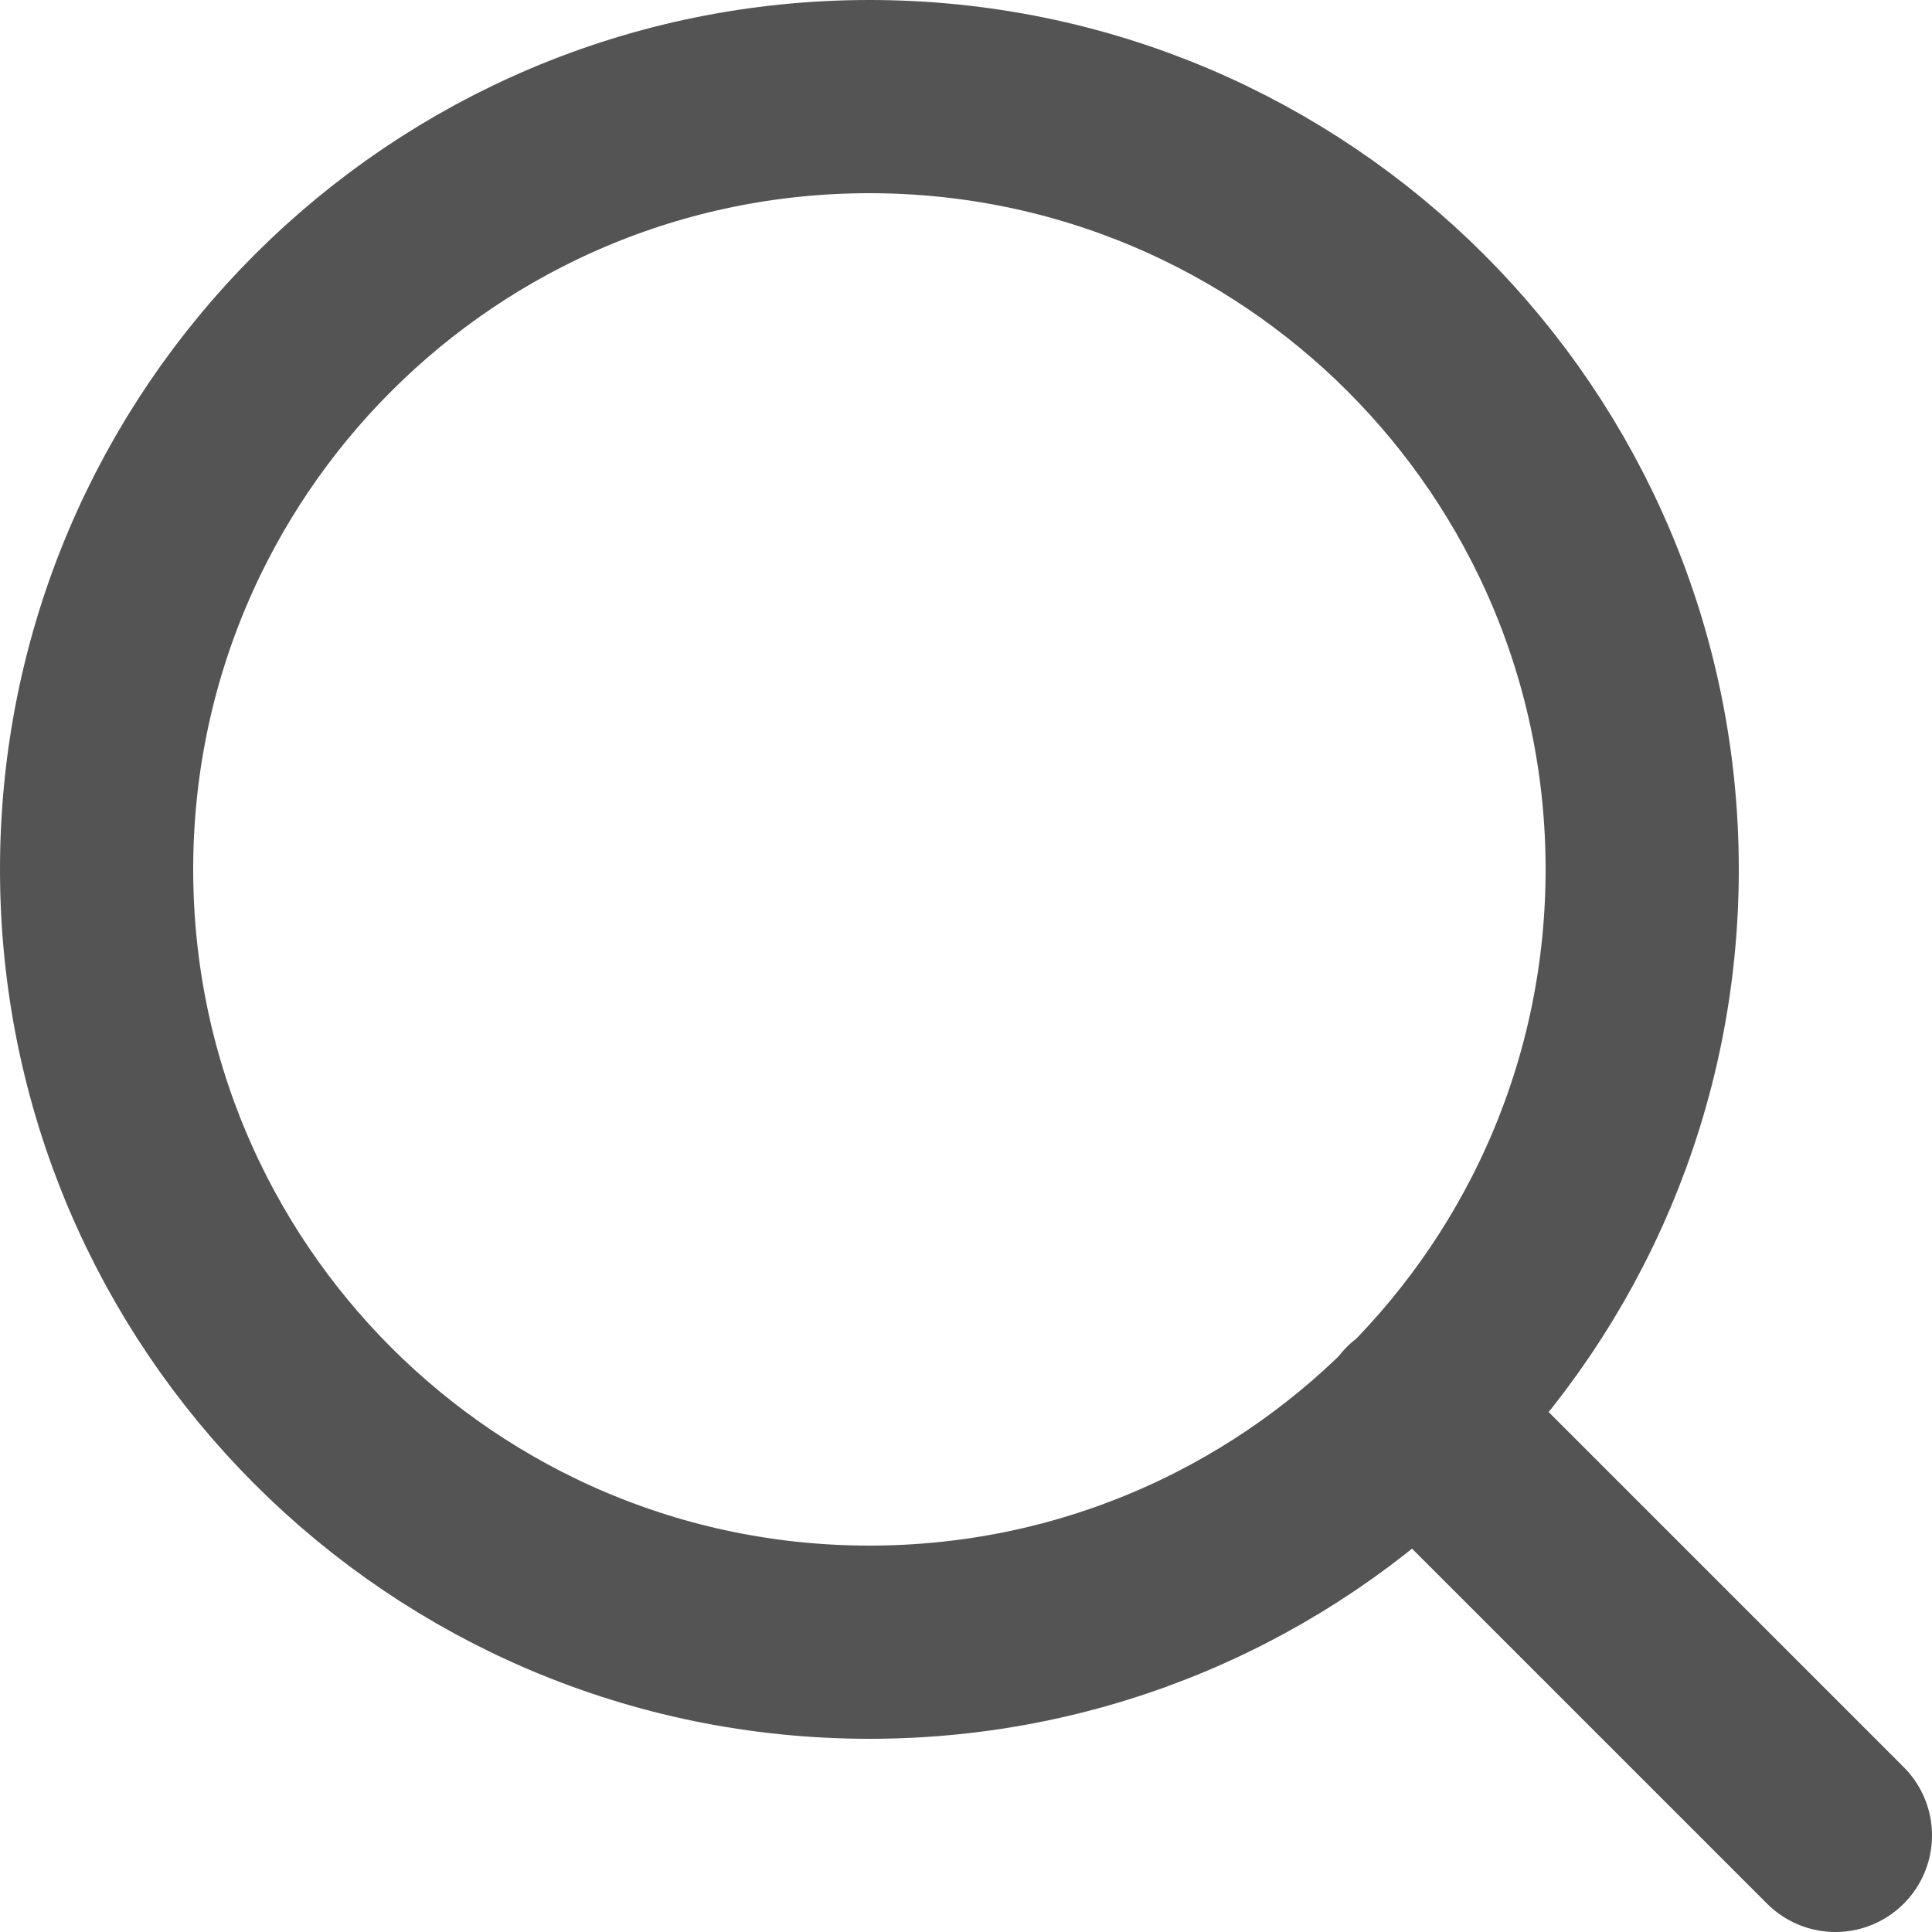
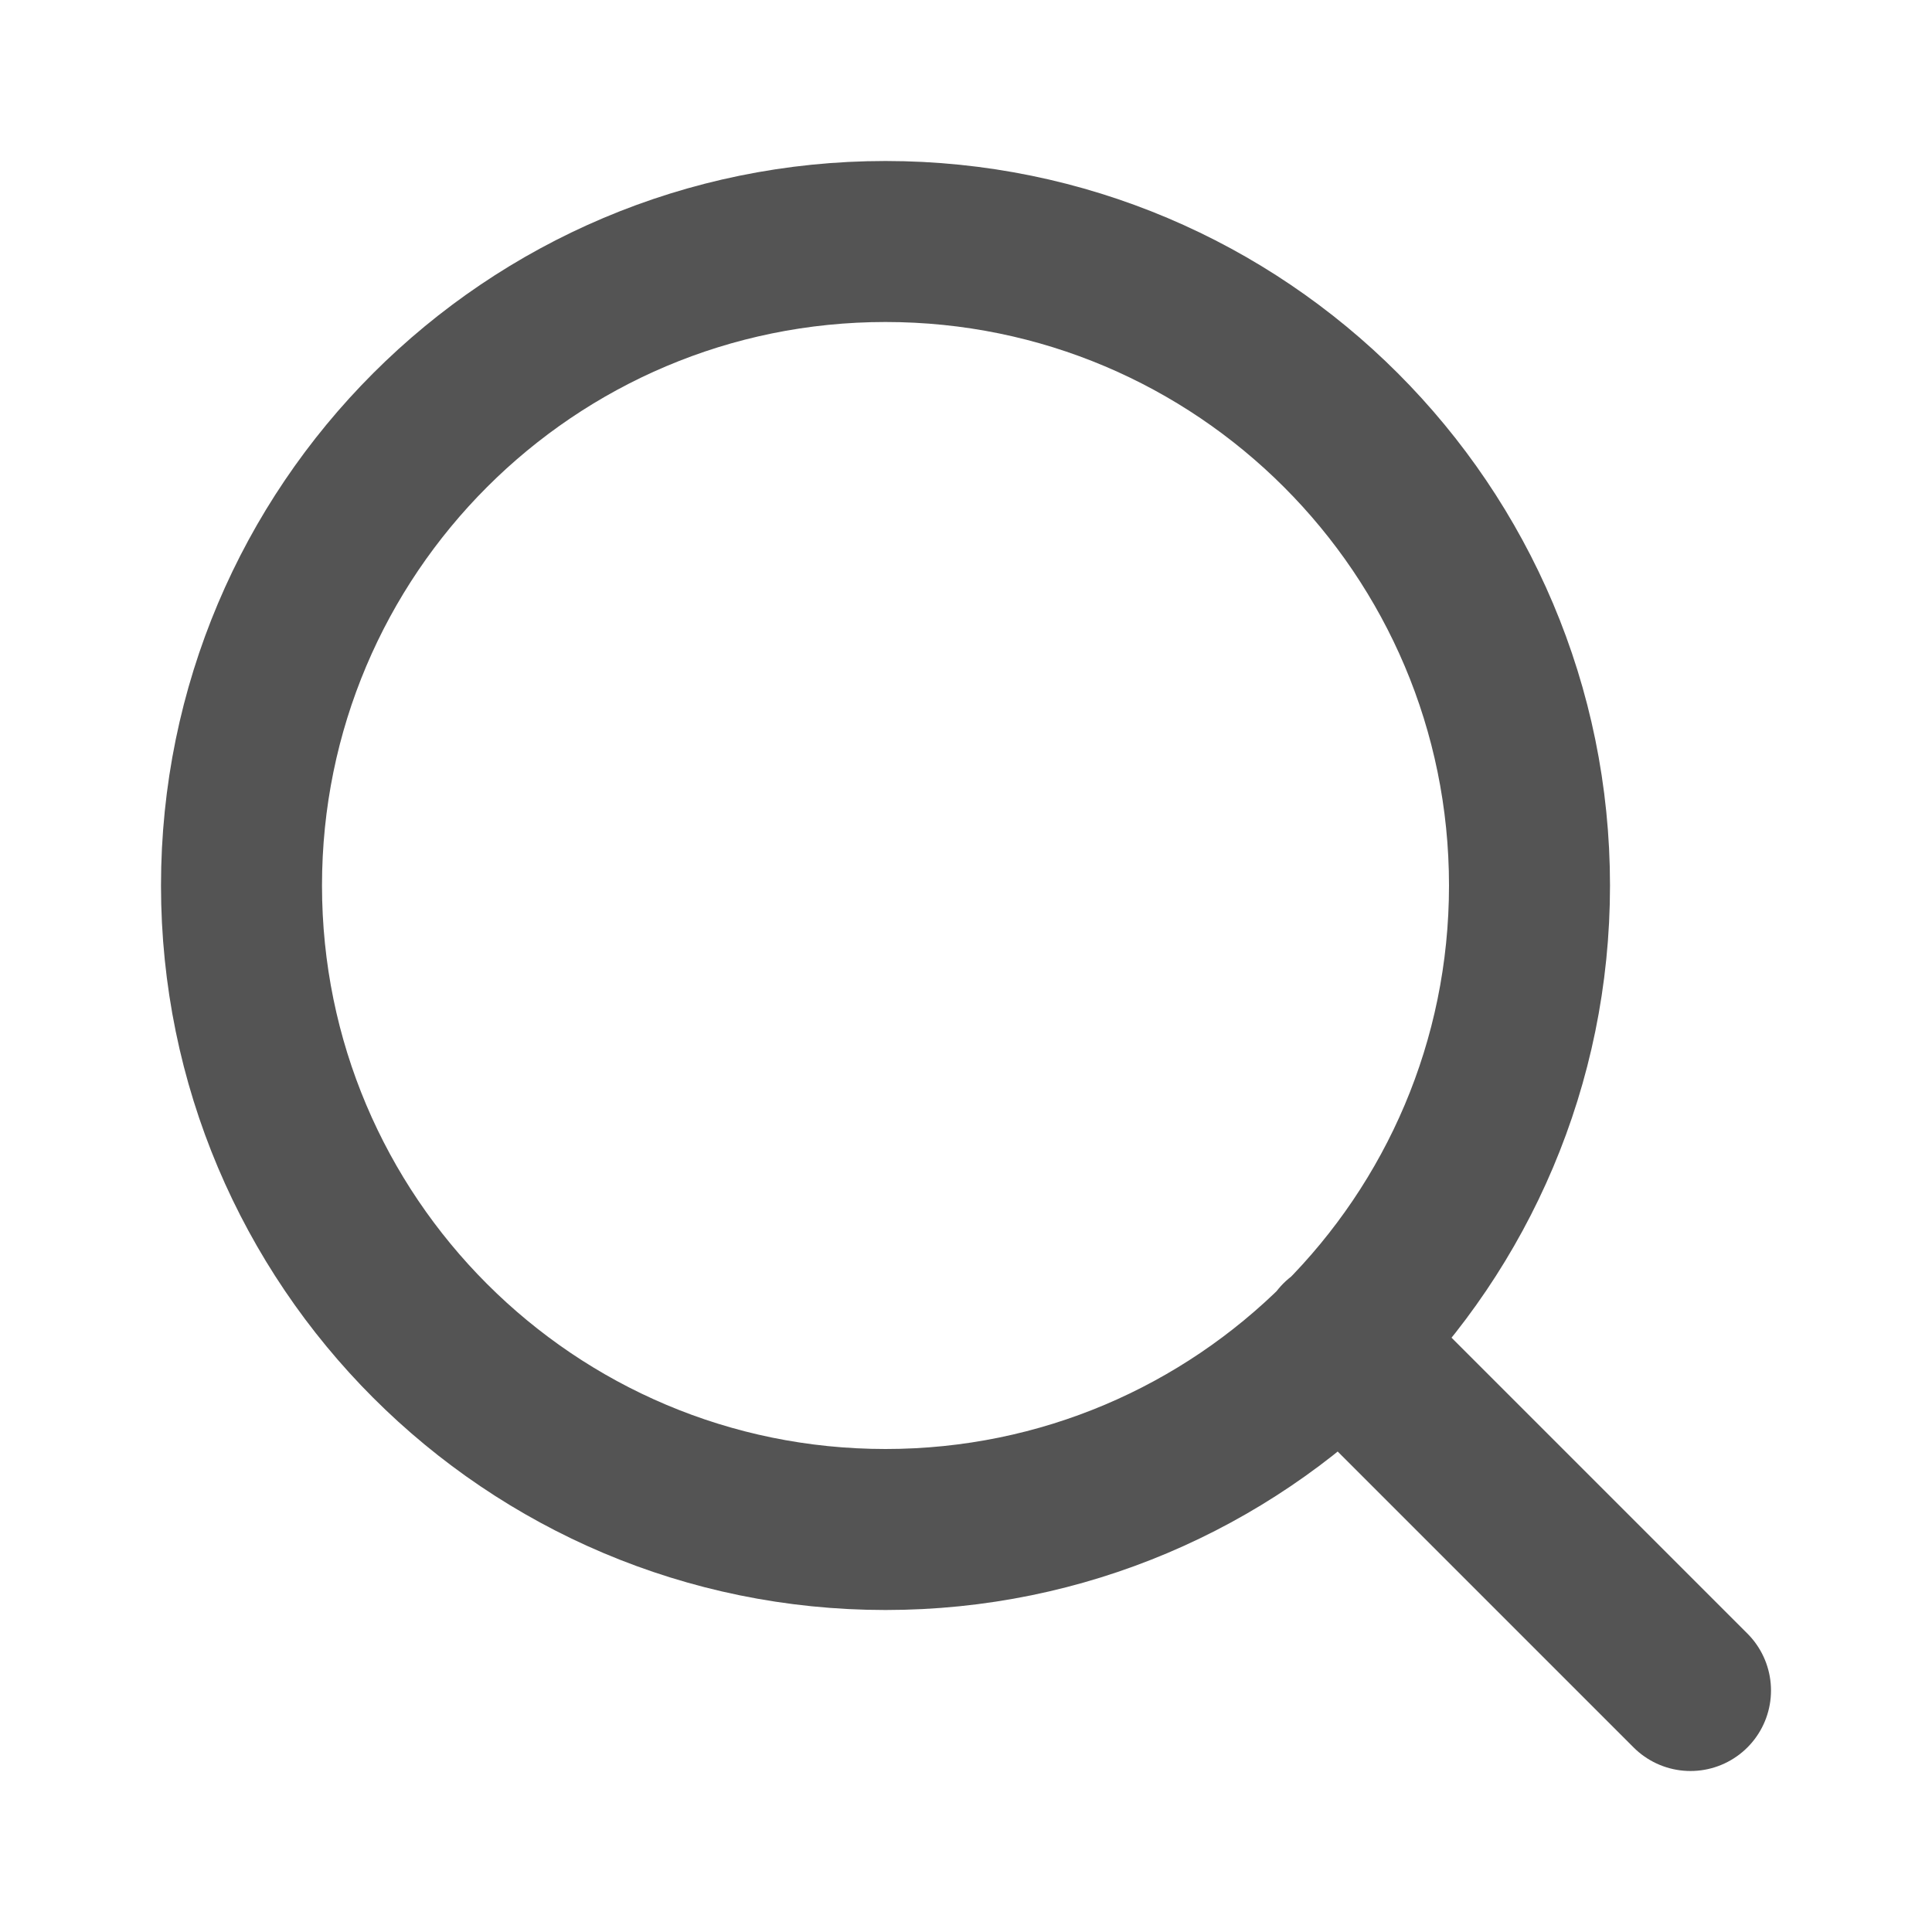
- <svg xmlns="http://www.w3.org/2000/svg" width="20" height="20" fill="none">
-   <path stroke="#545454" stroke-linecap="round" stroke-linejoin="round" stroke-width="2" d="M9 17A8 8 0 1 0 9 1a8 8 0 0 0 0 16ZM19 19l-4.35-4.35" />
+ <svg xmlns="http://www.w3.org/2000/svg" width="24" height="24" fill="none">
+   <path stroke="#545454" stroke-linecap="round" stroke-linejoin="round" stroke-width="2" d="M11 19a8 8 0 1 0 0-16 8 8 0 0 0 0 16ZM21 21l-4.35-4.35" />
</svg>
